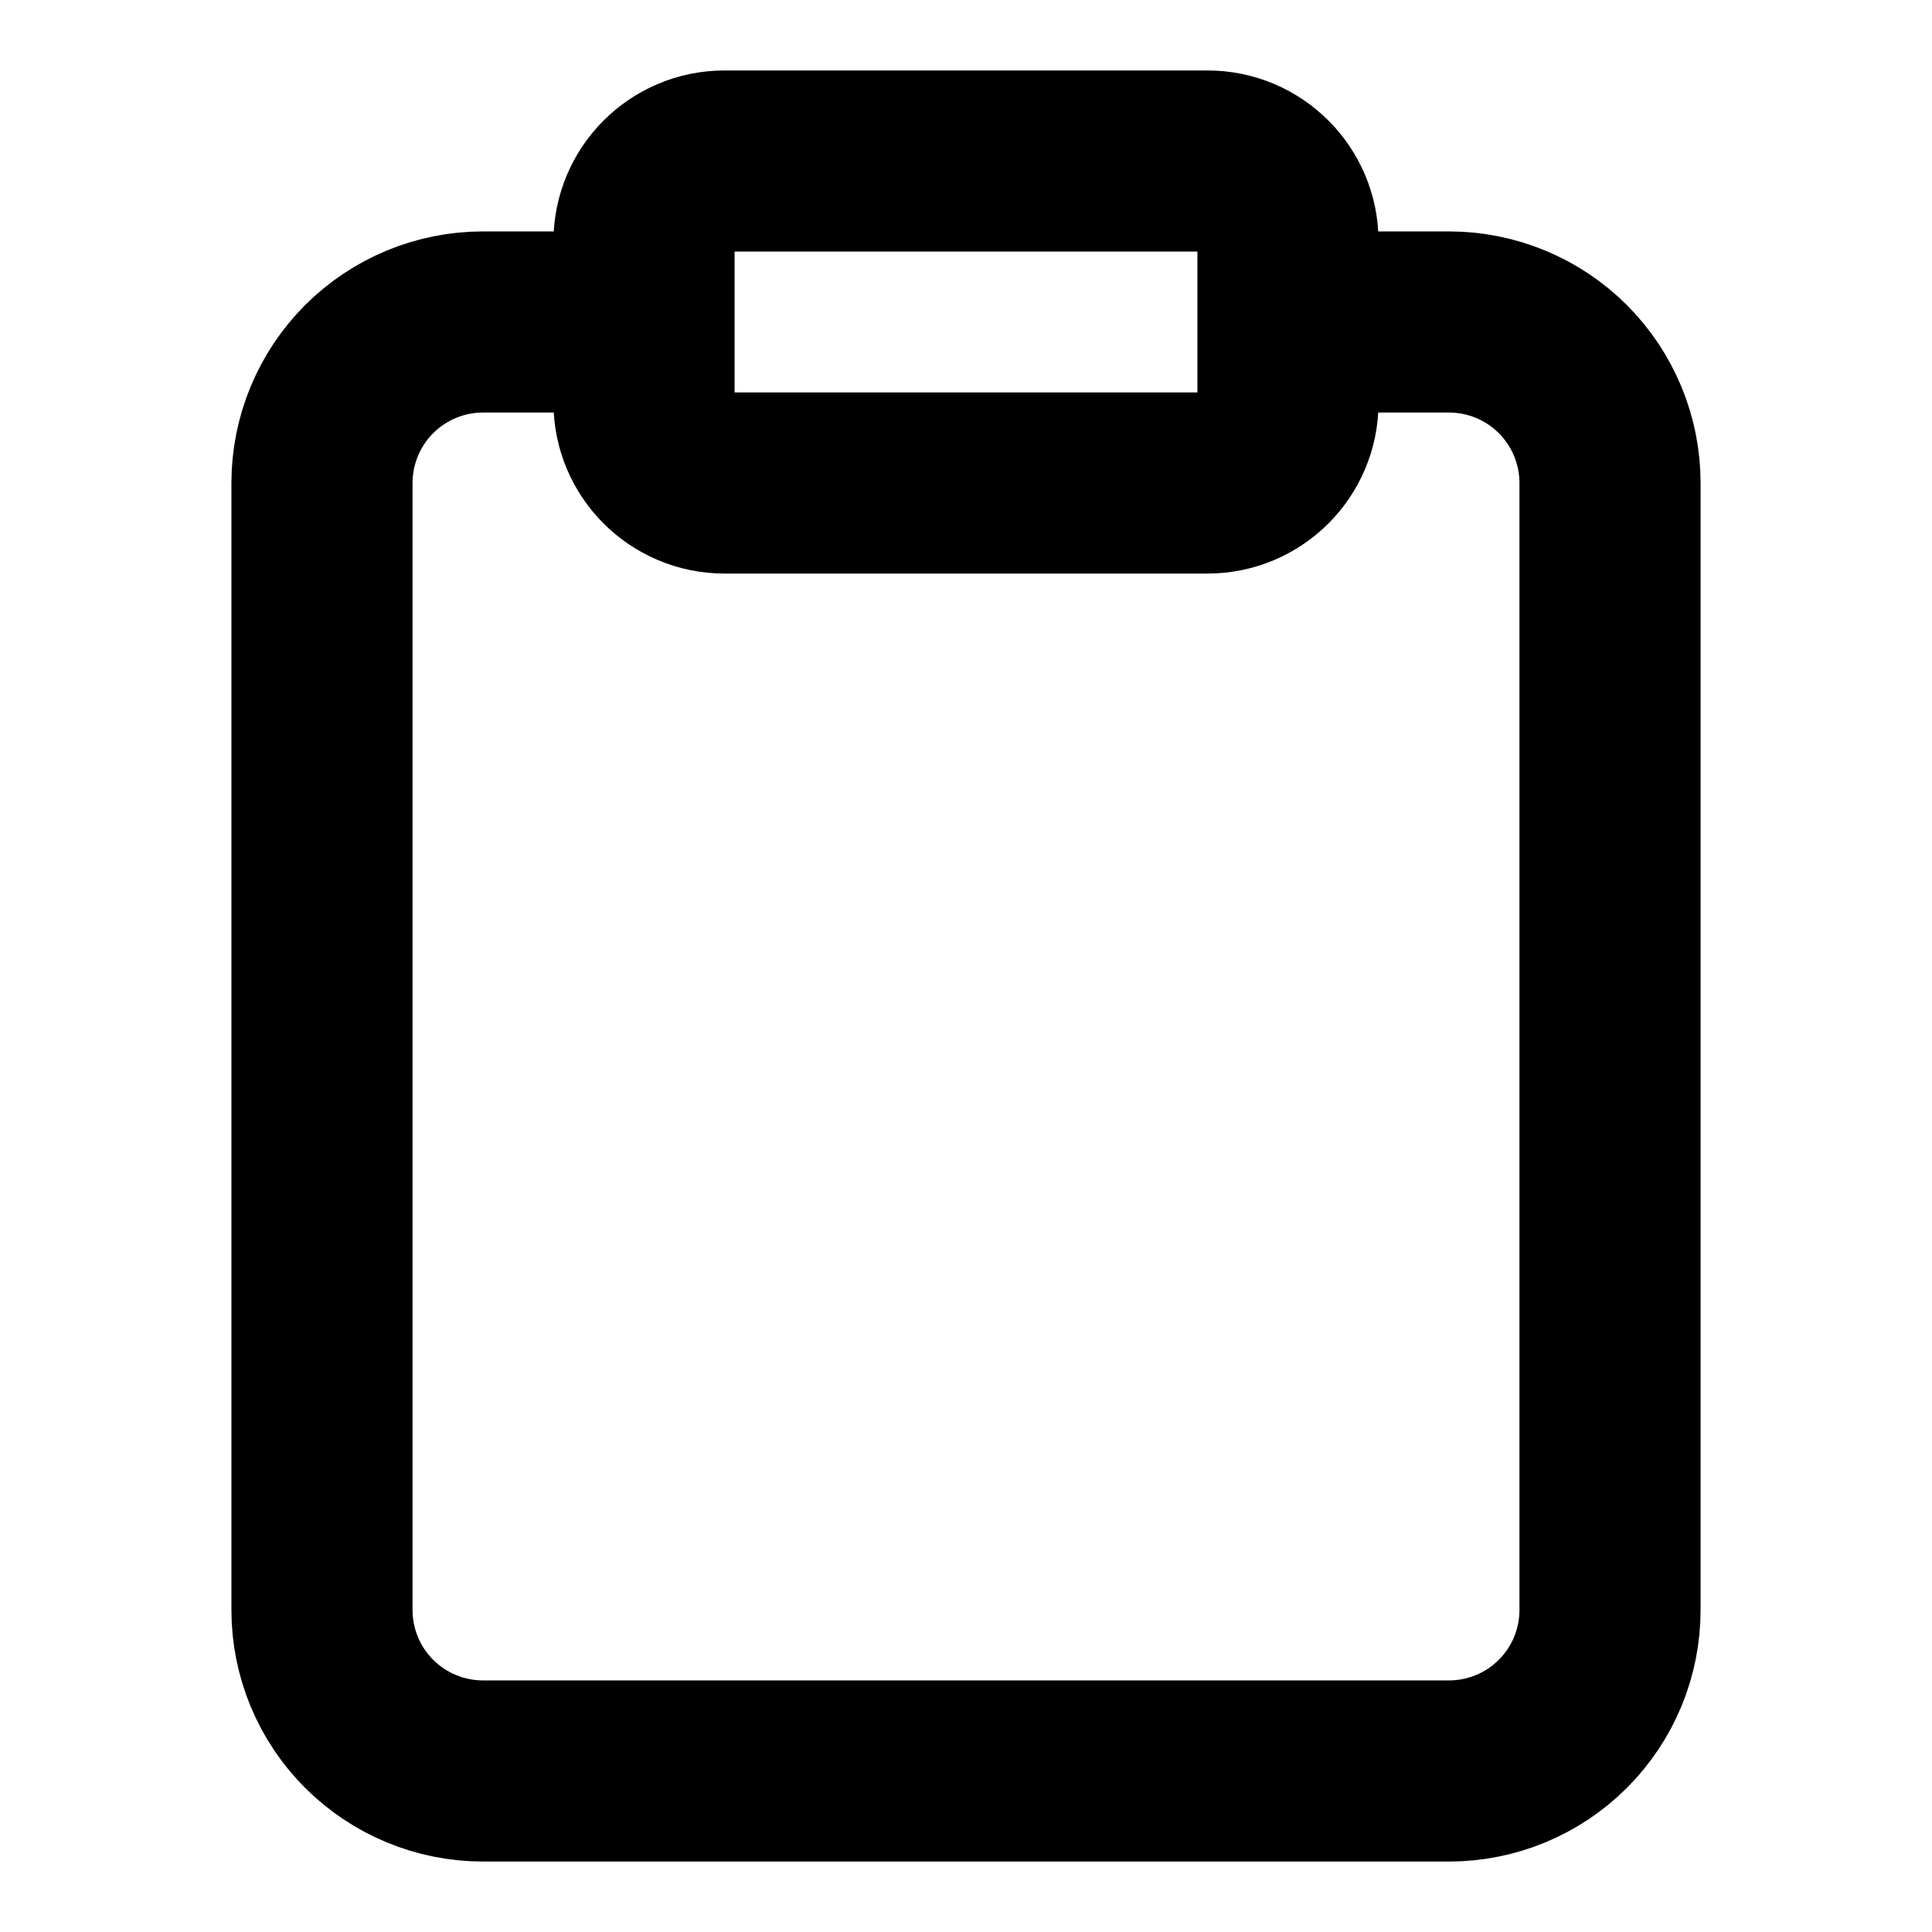
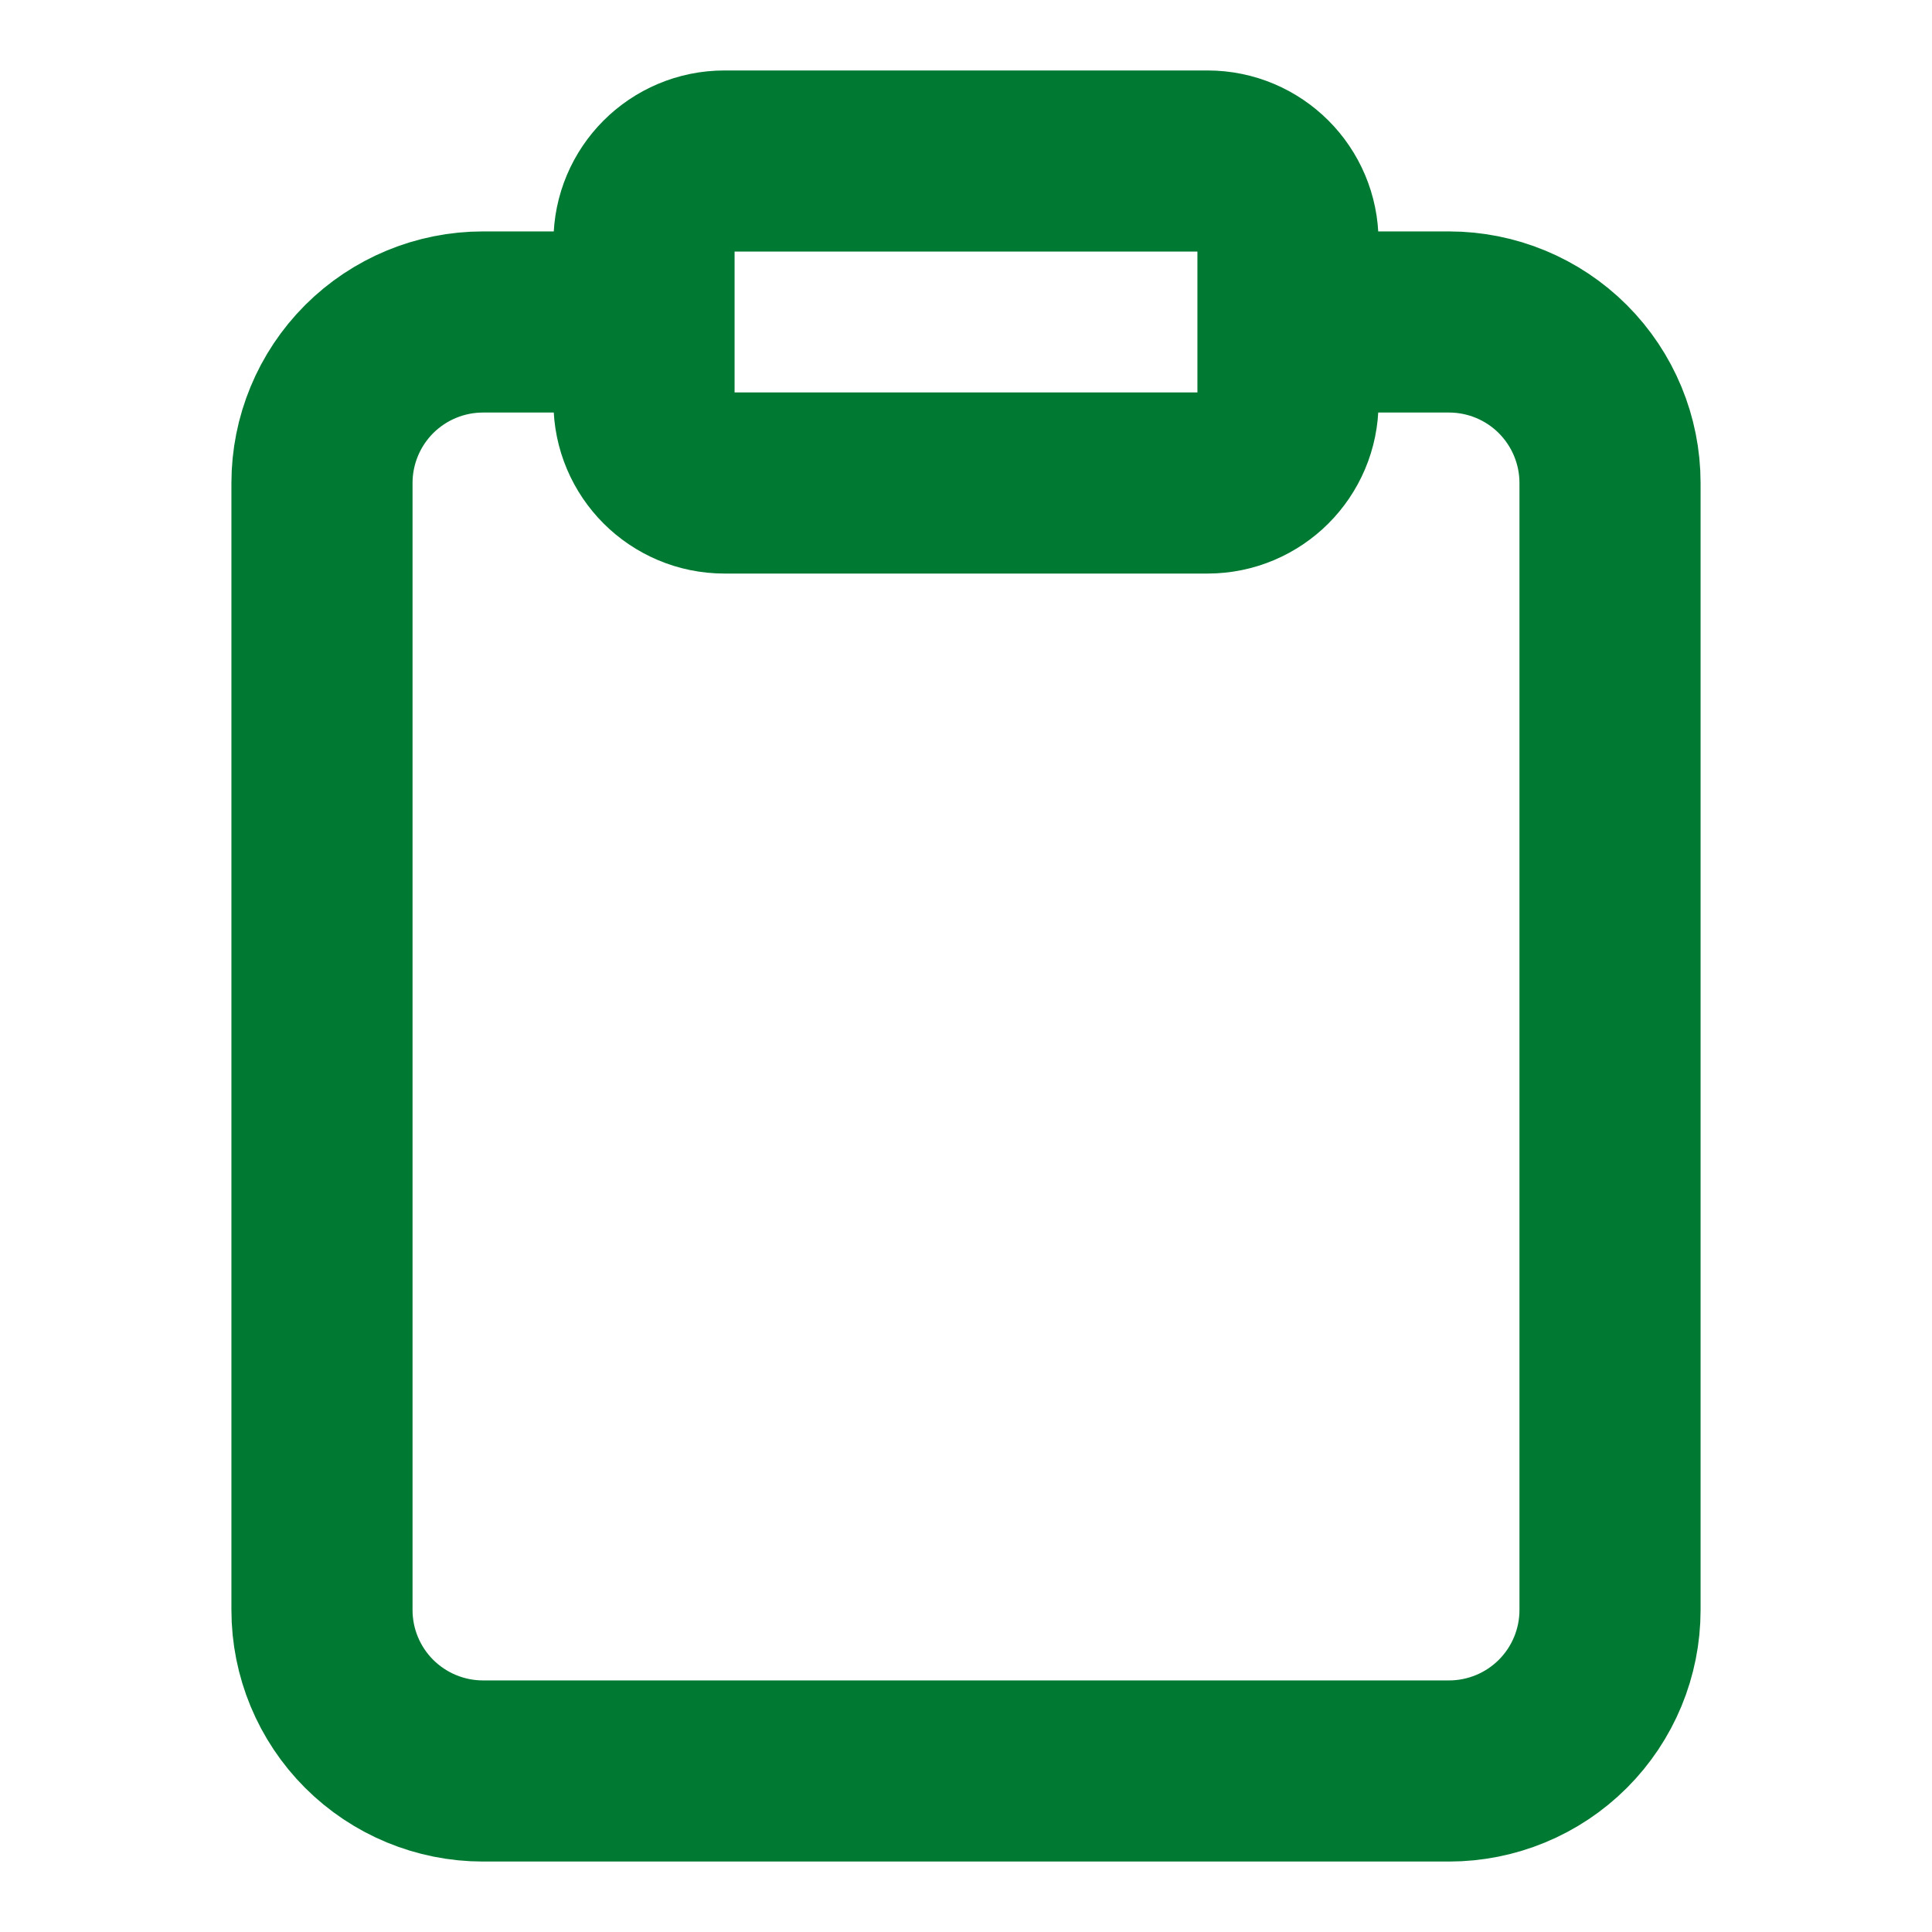
<svg xmlns="http://www.w3.org/2000/svg" width="32" height="32" viewBox="0 0 32 32" fill="none">
-   <path d="M21.333 5.333H24C24.707 5.333 25.386 5.614 25.886 6.114C26.386 6.615 26.667 7.293 26.667 8V26.667C26.667 27.374 26.386 28.052 25.886 28.552C25.386 29.052 24.707 29.333 24 29.333H8C7.293 29.333 6.615 29.052 6.114 28.552C5.614 28.052 5.333 27.374 5.333 26.667V8C5.333 7.293 5.614 6.615 6.114 6.114C6.615 5.614 7.293 5.333 8 5.333H10.667M12 2.667H20C20.736 2.667 21.333 3.264 21.333 4V6.667C21.333 7.403 20.736 8 20 8H12C11.264 8 10.667 7.403 10.667 6.667V4C10.667 3.264 11.264 2.667 12 2.667Z" stroke="black" stroke-width="3" stroke-linecap="round" stroke-linejoin="round" />
+   <path d="M21.333 5.333H24C24.707 5.333 25.386 5.614 25.886 6.114C26.386 6.615 26.667 7.293 26.667 8V26.667C26.667 27.374 26.386 28.052 25.886 28.552C25.386 29.052 24.707 29.333 24 29.333H8C7.293 29.333 6.615 29.052 6.114 28.552C5.614 28.052 5.333 27.374 5.333 26.667V8C5.333 7.293 5.614 6.615 6.114 6.114C6.615 5.614 7.293 5.333 8 5.333H10.667M12 2.667H20C20.736 2.667 21.333 3.264 21.333 4V6.667C21.333 7.403 20.736 8 20 8H12C11.264 8 10.667 7.403 10.667 6.667V4C10.667 3.264 11.264 2.667 12 2.667Z" stroke="#007a33" stroke-width="3" stroke-linecap="round" stroke-linejoin="round" />
</svg>
